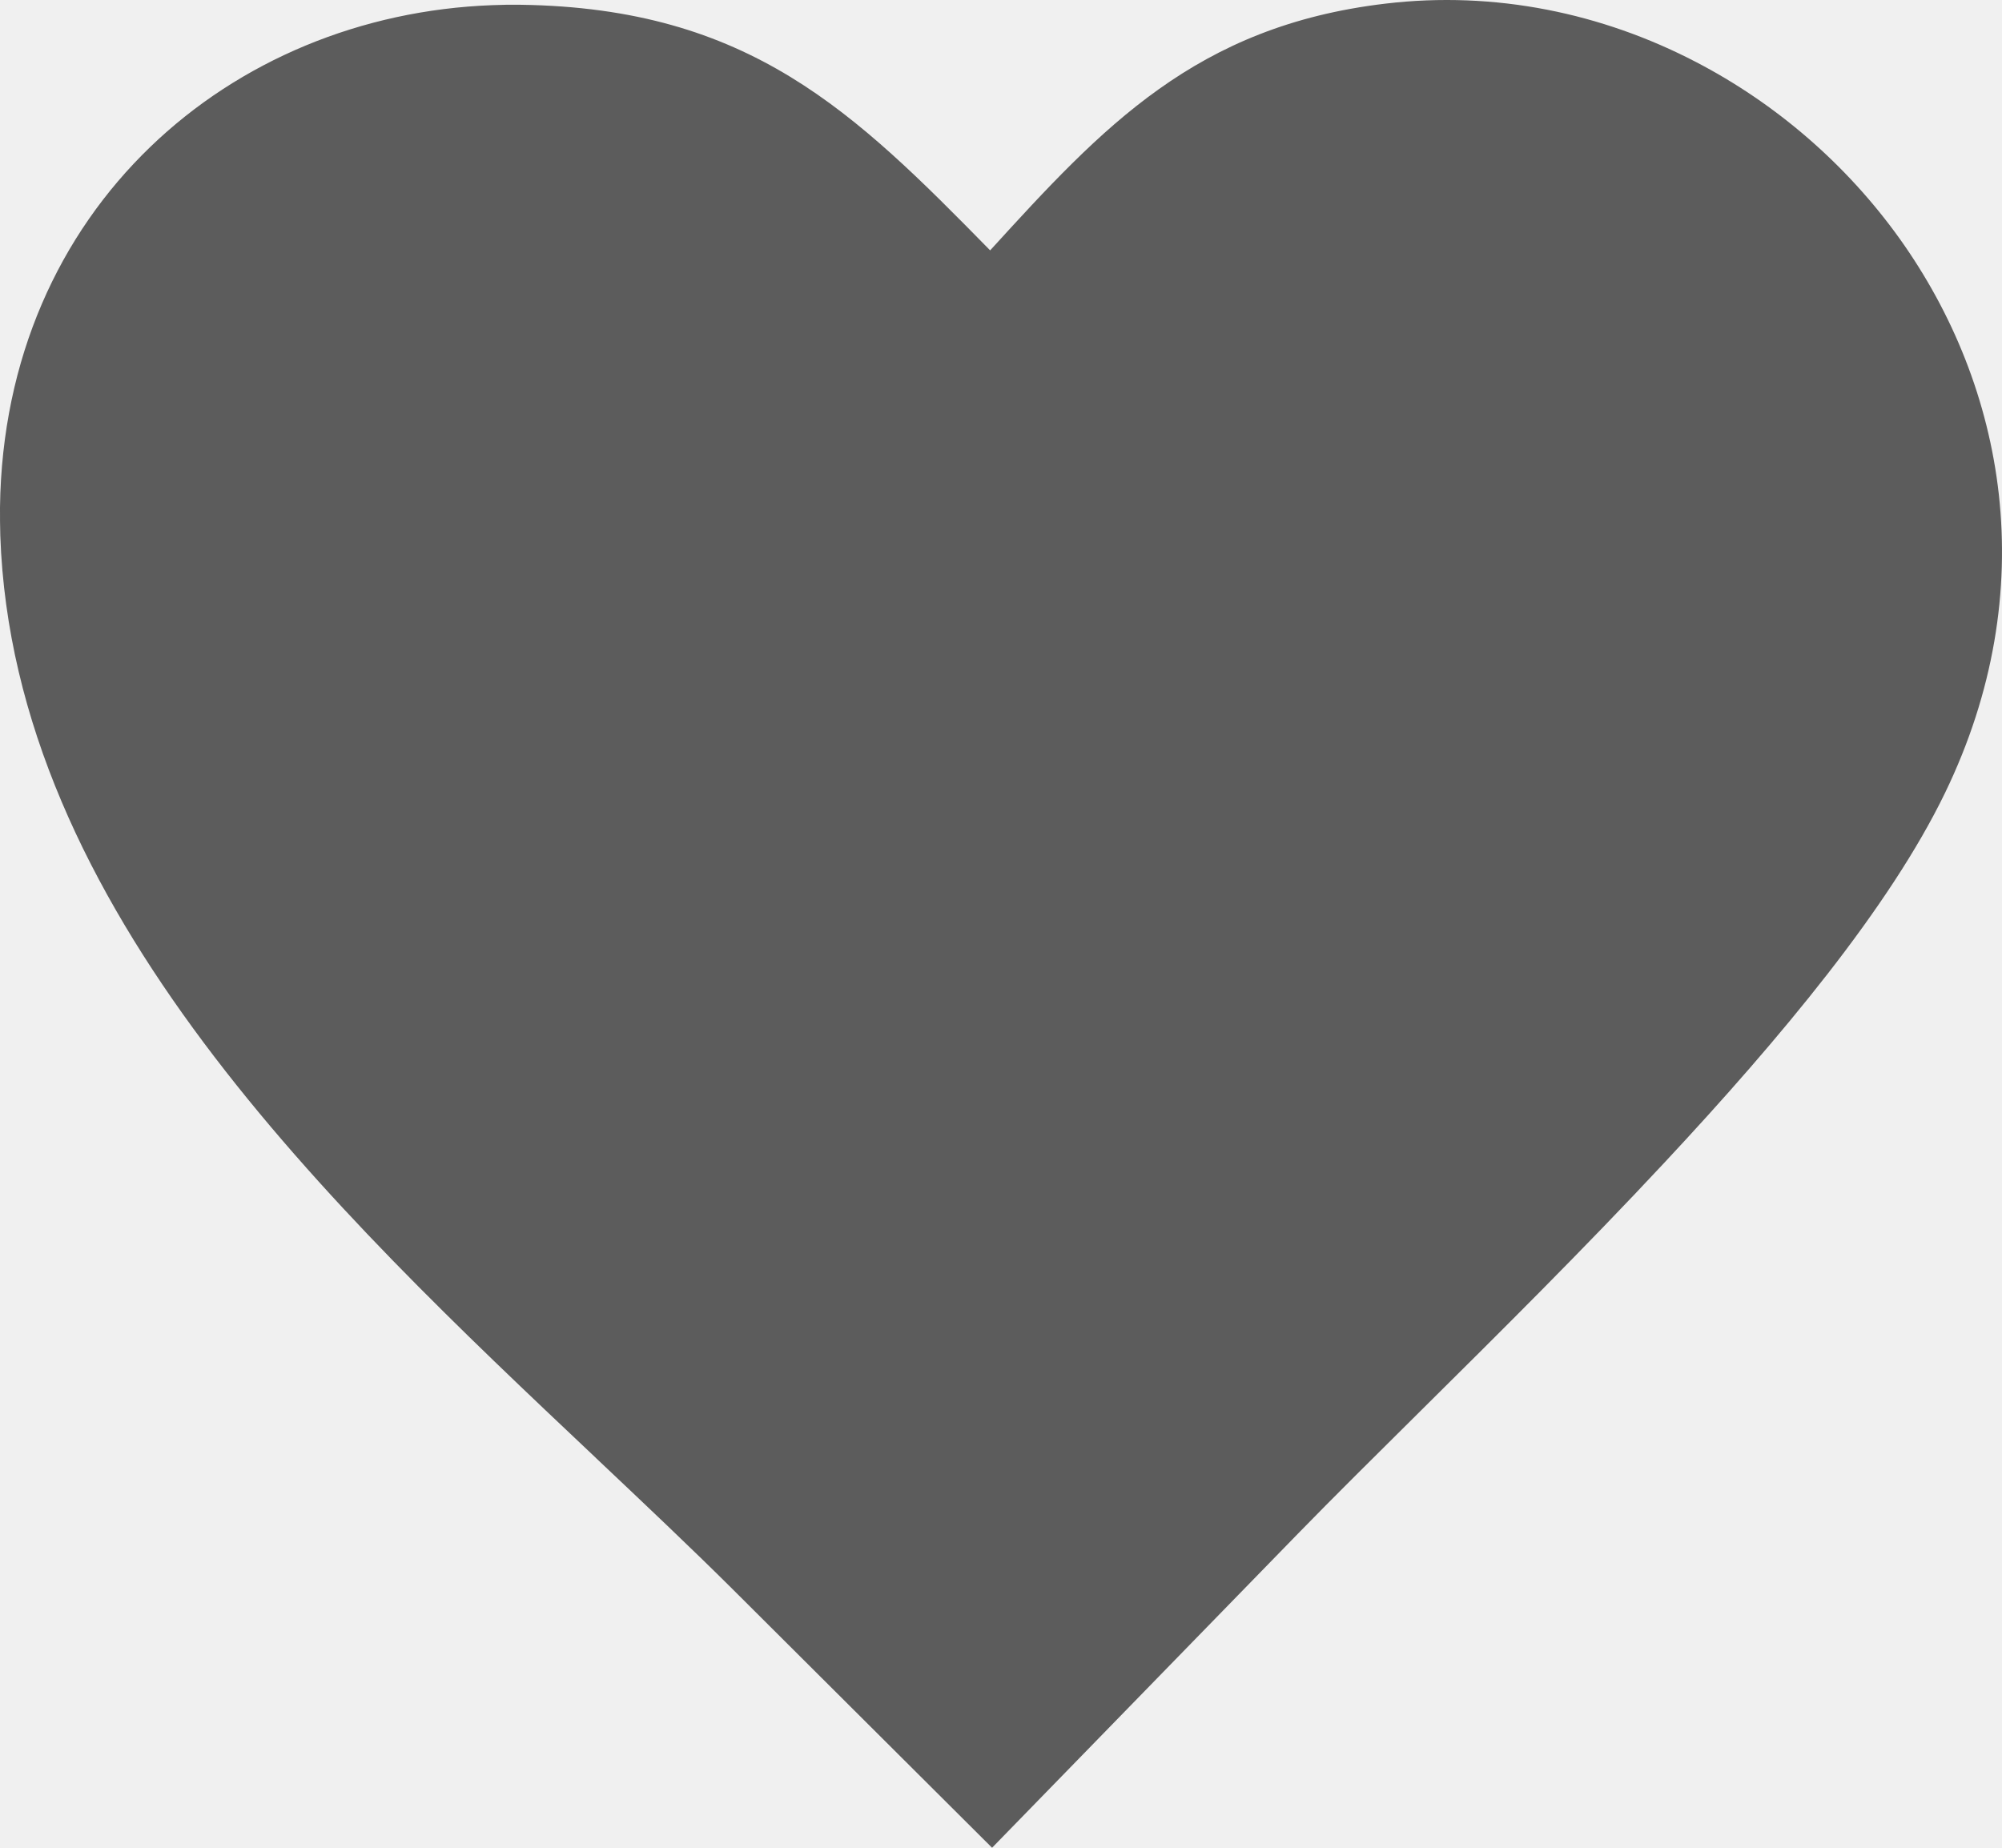
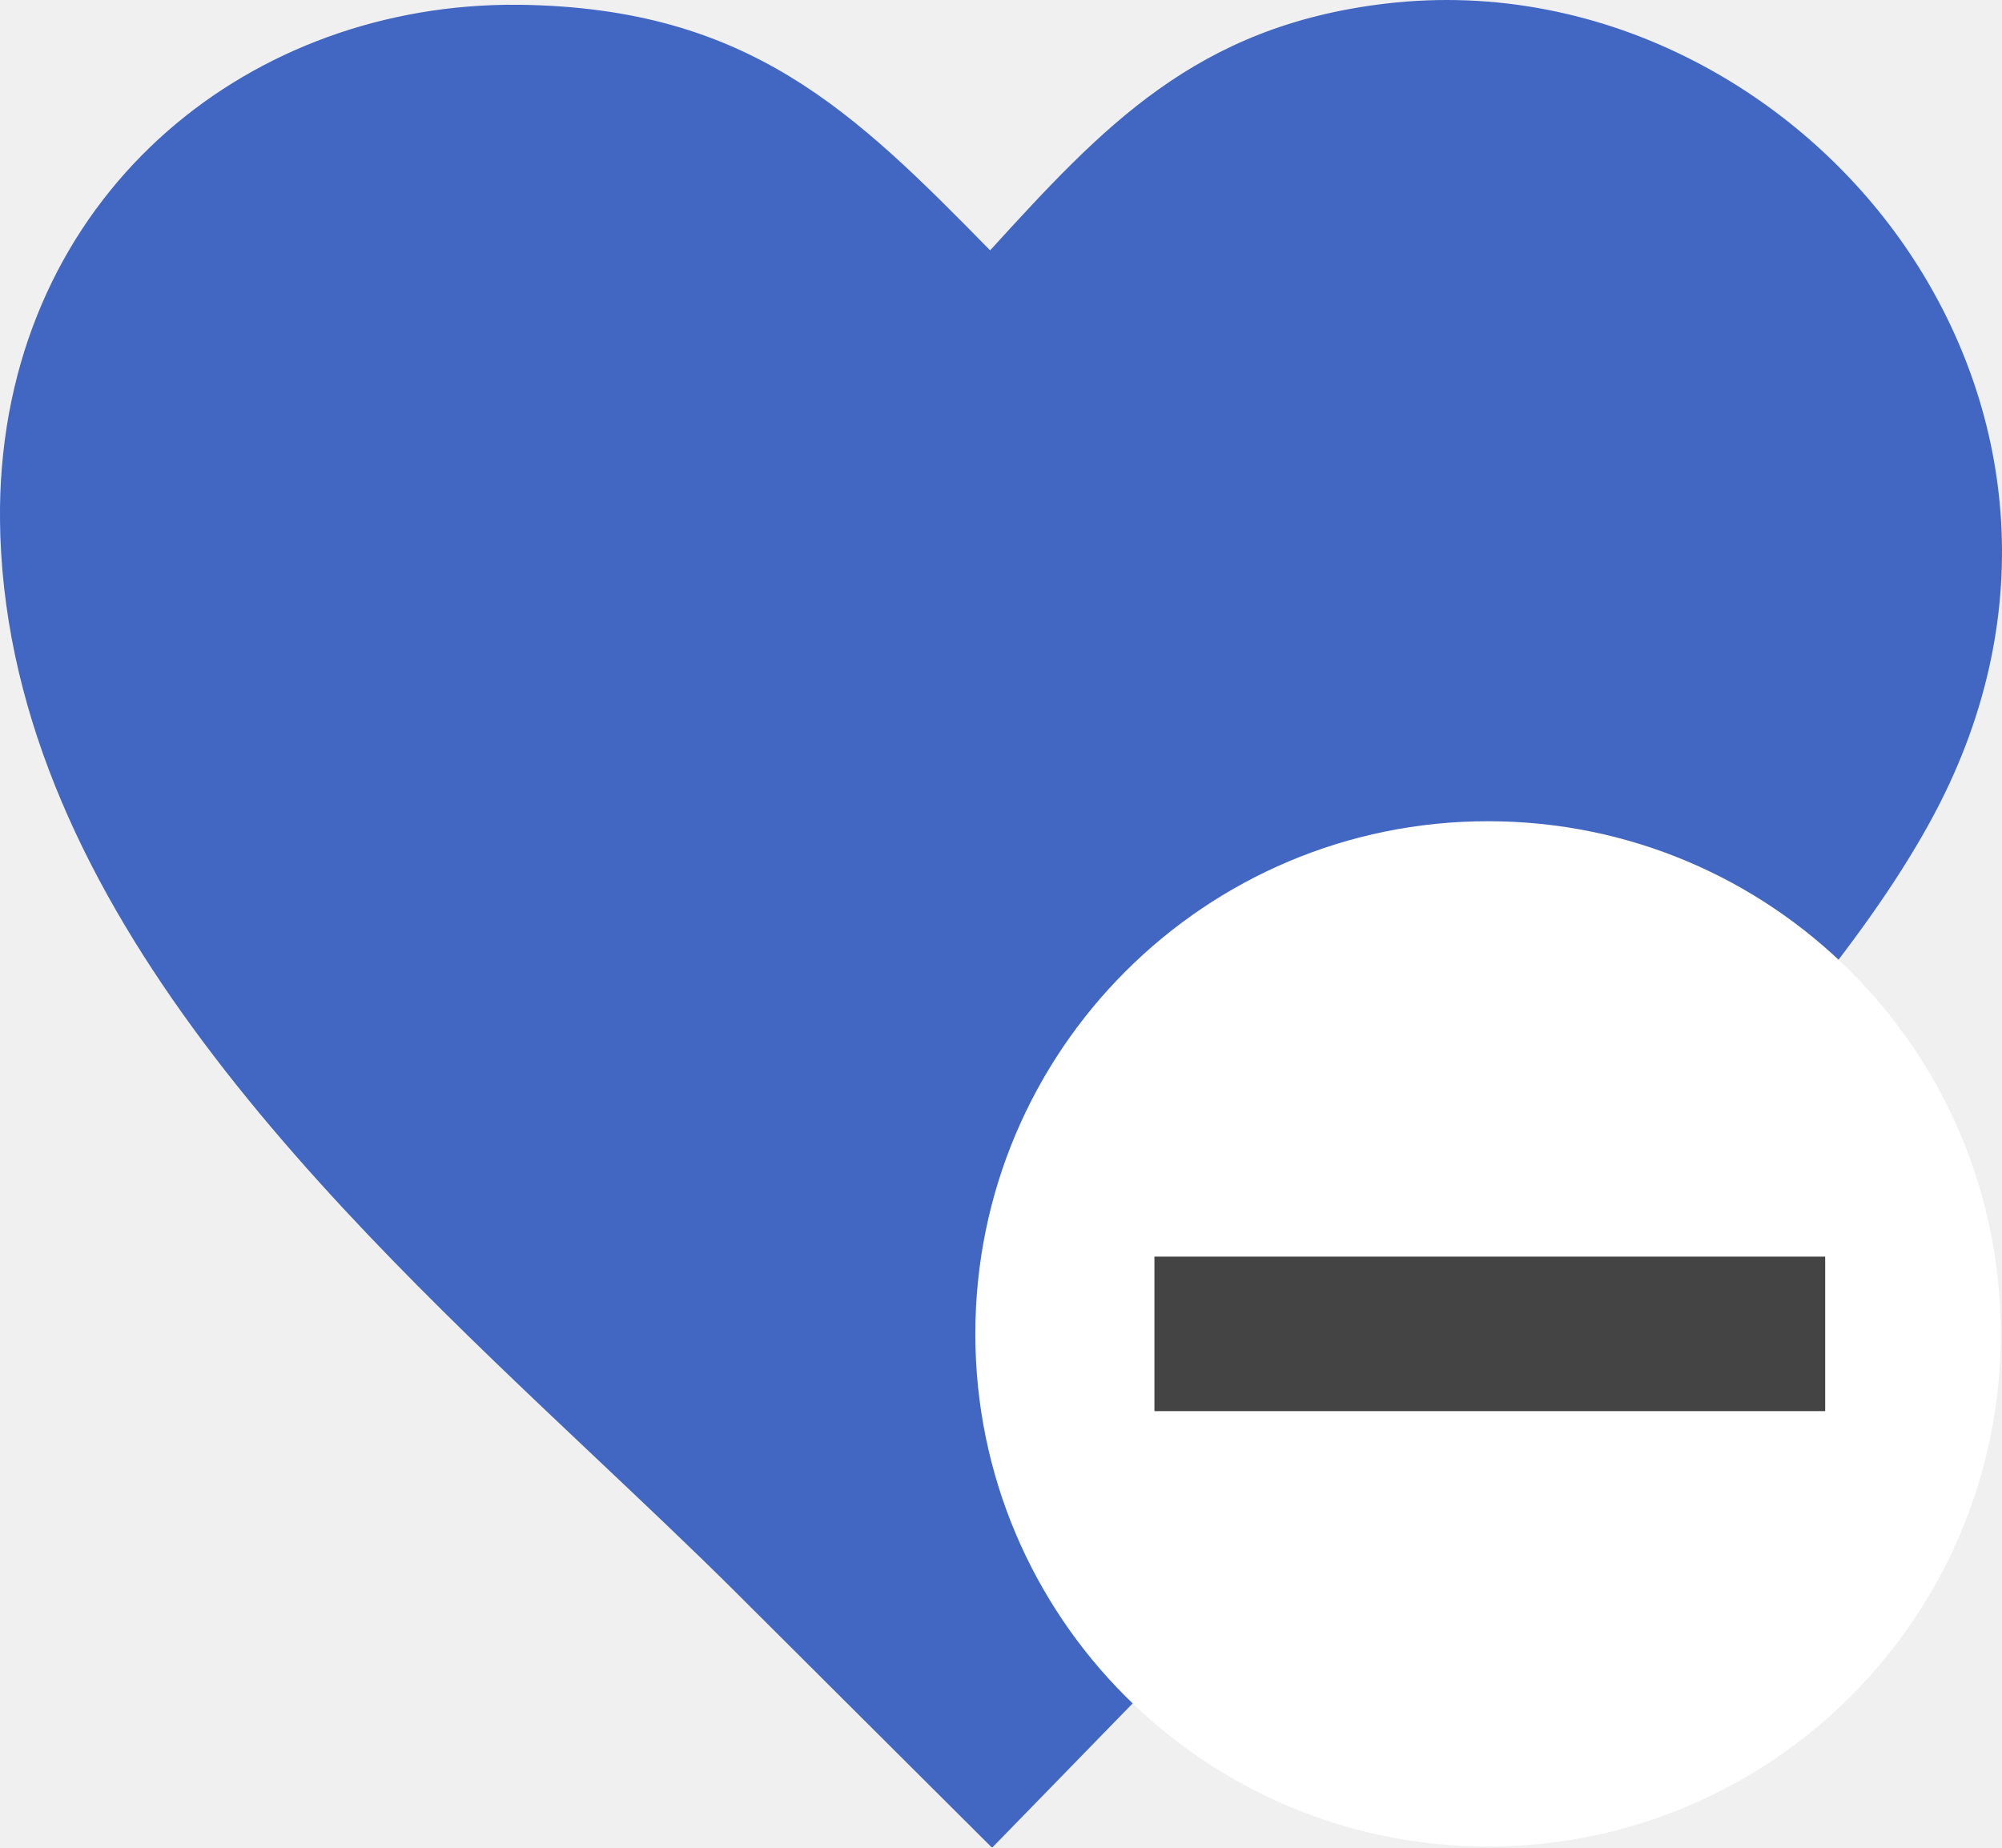
- <svg xmlns="http://www.w3.org/2000/svg" width="26" height="24" viewBox="0 0 26 24" fill="none">
-   <g clip-path="url(#clip0_1308_9992)">
-     <path d="M17.994 0.047C15.531 0.338 14.319 1.65 12.859 3.252C11.092 1.451 9.733 0.104 6.763 0.062C6.634 0.06 6.511 0.062 6.394 0.067C4.693 0.13 3.113 0.787 1.949 1.911C0.774 3.046 0.025 4.649 0 6.59C0 6.717 0 6.84 0.004 6.958C0.171 11.789 4.302 15.691 7.73 18.928L7.742 18.94C8.375 19.538 8.984 20.114 9.511 20.638L12.884 24L16.856 19.921C17.317 19.448 17.865 18.905 18.451 18.324C19.454 17.33 20.567 16.226 21.615 15.102C22.378 14.285 23.106 13.457 23.731 12.655C24.367 11.838 24.901 11.041 25.26 10.299C25.897 8.984 26.096 7.663 25.959 6.423C25.823 5.201 25.36 4.064 24.668 3.096C23.982 2.139 23.068 1.346 22.021 0.803C20.808 0.172 19.416 -0.122 17.994 0.047Z" fill="#5C5C5C" />
+ <svg xmlns="http://www.w3.org/2000/svg" width="624" height="576" viewBox="0 0 624 576" fill="none">
+   <g clip-path="url(#clip0_357_266)">
+     <mask id="mask0_357_266" style="mask-type:luminance" maskUnits="userSpaceOnUse" x="0" y="0" width="624" height="576">
+       <path d="M624 0H0V576H624V0Z" fill="white" />
+     </mask>
+     <g mask="url(#mask0_357_266)">
+       <path d="M431.861 1.127C372.749 8.119 343.649 39.609 308.609 78.039C266.206 34.825 233.603 2.494 162.303 1.495C159.205 1.442 156.26 1.495 153.467 1.6C112.637 3.125 74.702 18.896 46.771 45.865C18.587 73.098 0.609 111.58 0 158.159C0 161.208 0 164.152 0.102 166.991C4.109 282.931 103.258 376.582 185.52 454.279L185.816 454.56C201 468.912 215.625 482.738 228.27 495.302L309.218 576L404.539 478.111C415.61 466.757 428.762 453.718 442.829 439.786C466.901 415.918 493.613 389.422 518.75 362.453C537.082 342.845 554.551 322.973 569.534 303.73C584.82 284.122 597.617 264.984 606.25 247.164C621.535 215.62 626.309 183.919 623.009 154.164C619.757 124.828 608.635 97.544 592.03 74.307C575.578 51.333 553.639 32.302 528.502 19.264C499.402 4.123 465.986 -2.921 431.861 1.127Z" fill="#4267C2" />
+     </g>
+     <circle cx="463.807" cy="415.807" r="159.807" fill="white" />
+     <path d="M568.886 439.888L359.823 439.888L359.823 391.727L568.886 391.727L568.886 439.888Z" fill="#444444" />
  </g>
  <defs>
-     <clipPath id="clip0_1308_9992">
-       <rect width="26" height="24" fill="white" />
+     <clipPath id="clip0_357_266">
+       <rect width="624" height="576" fill="white" />
    </clipPath>
  </defs>
</svg>
